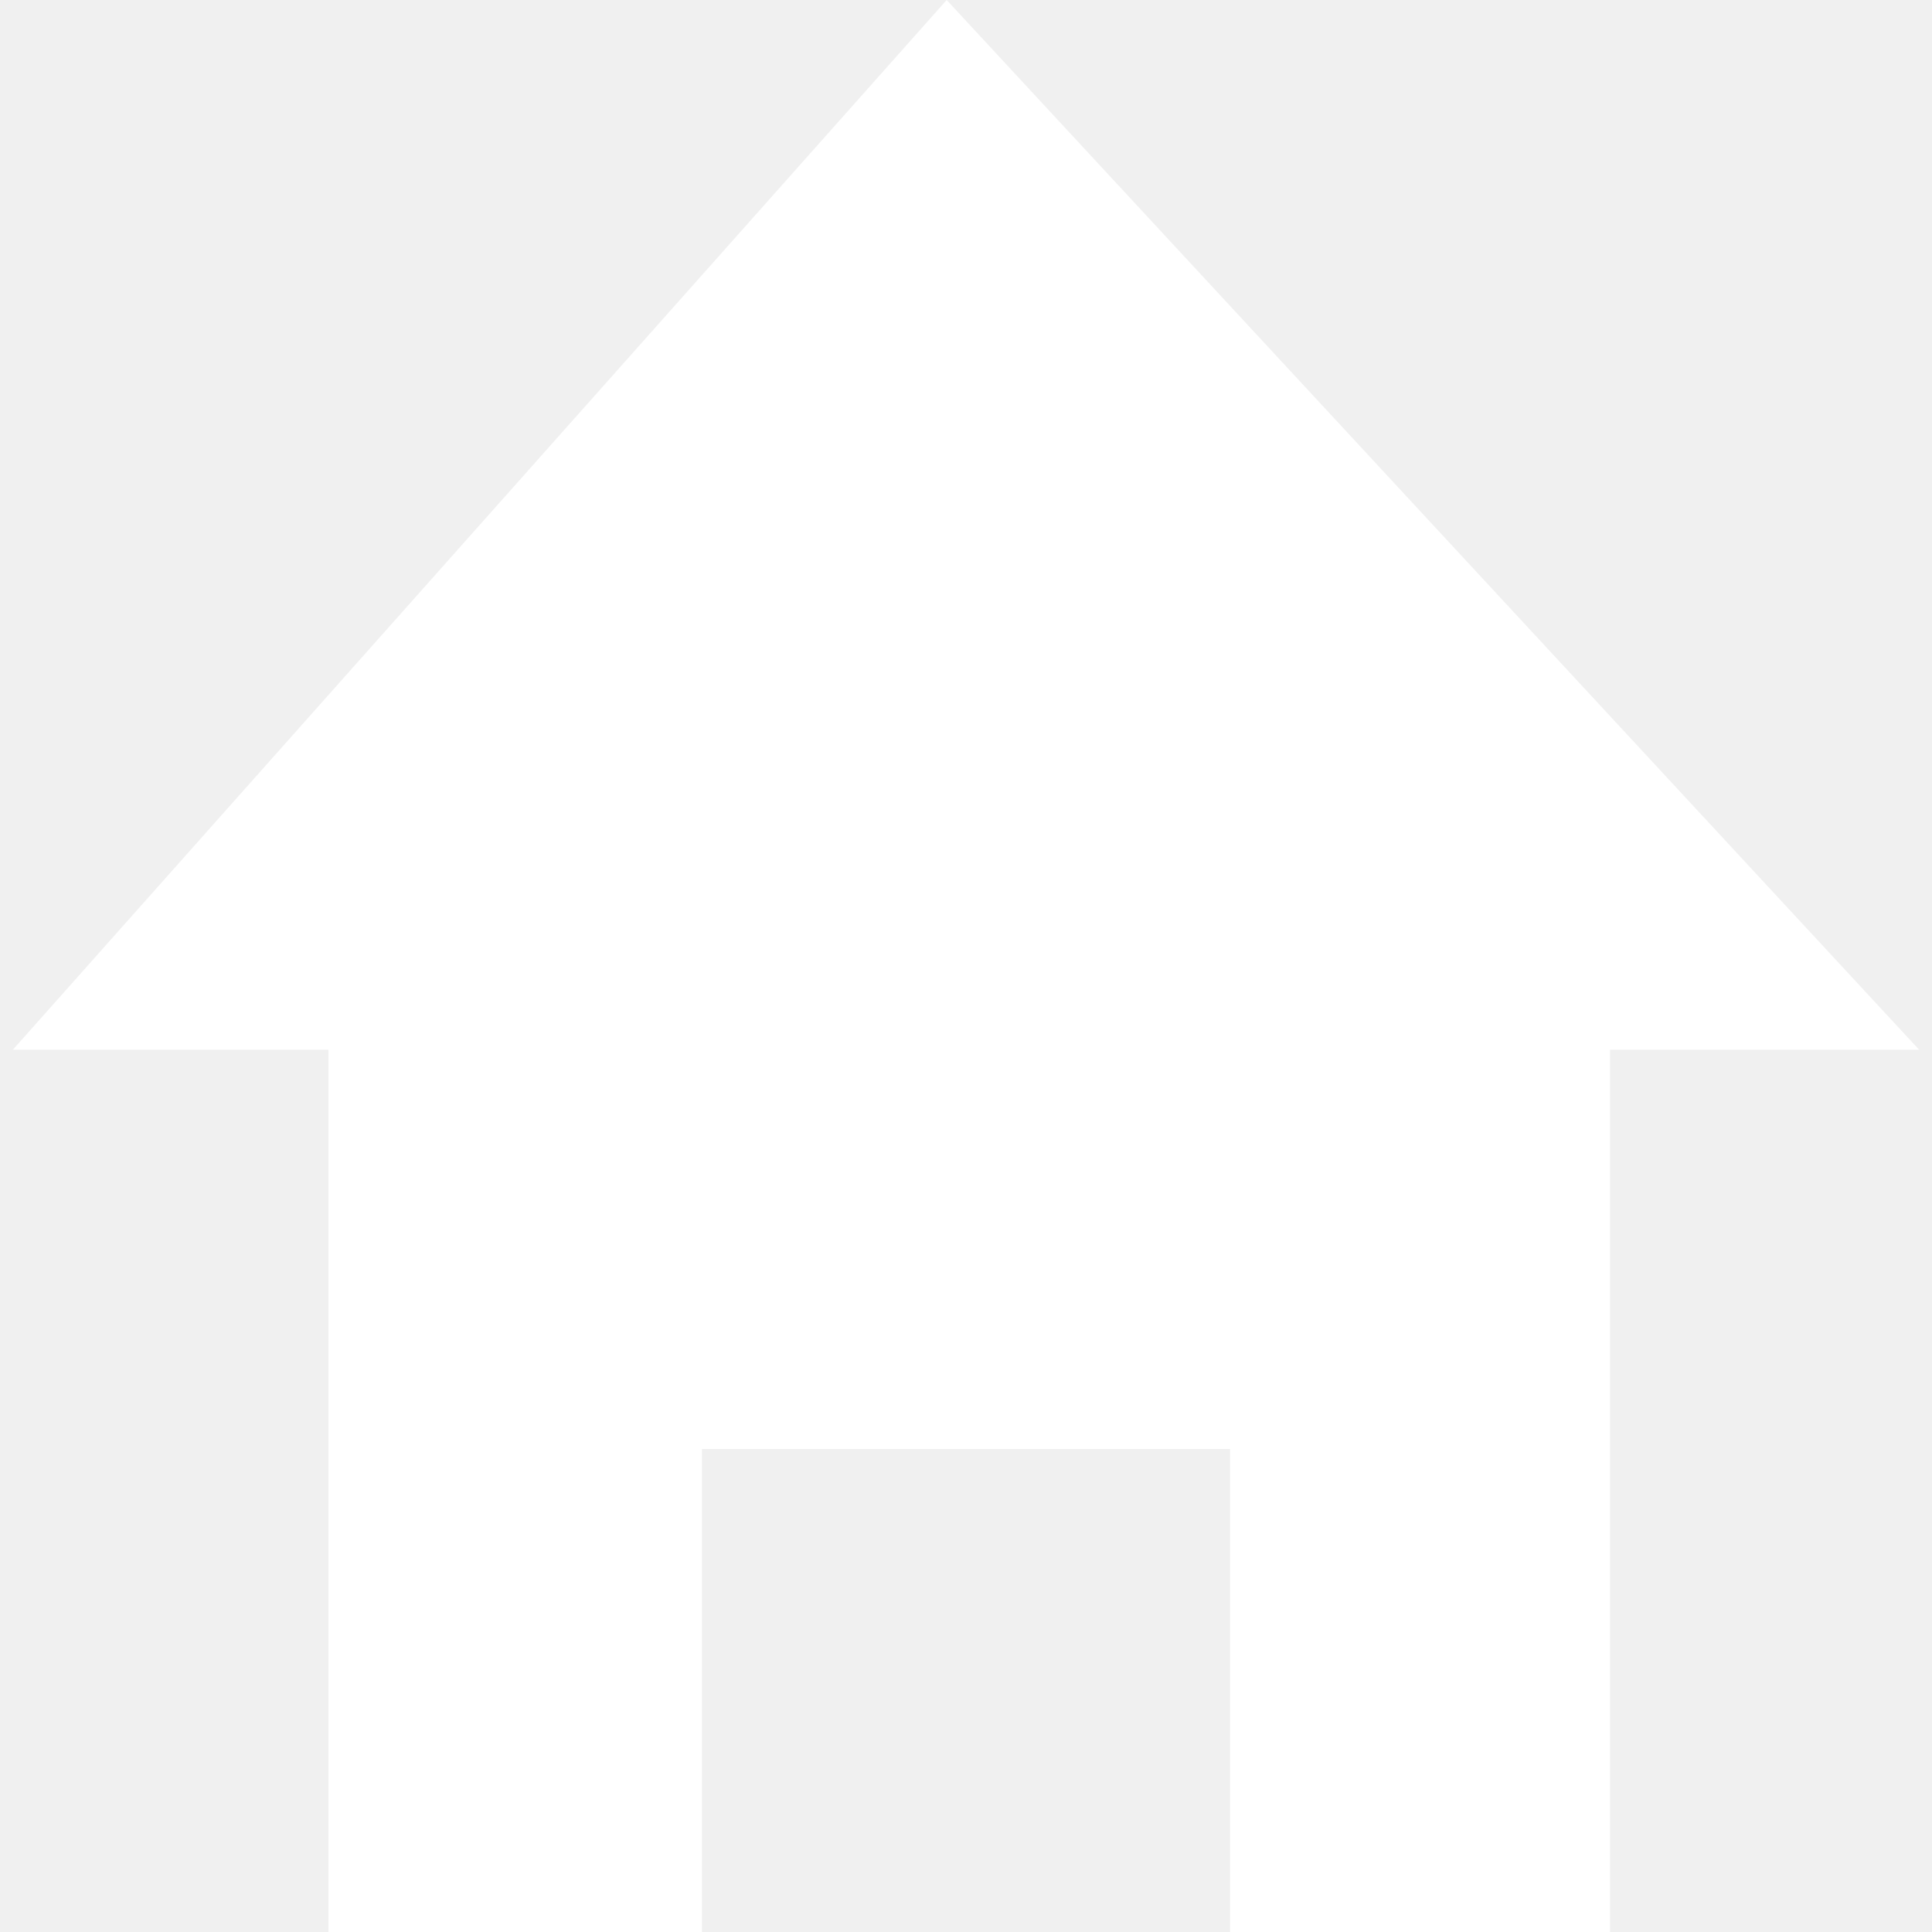
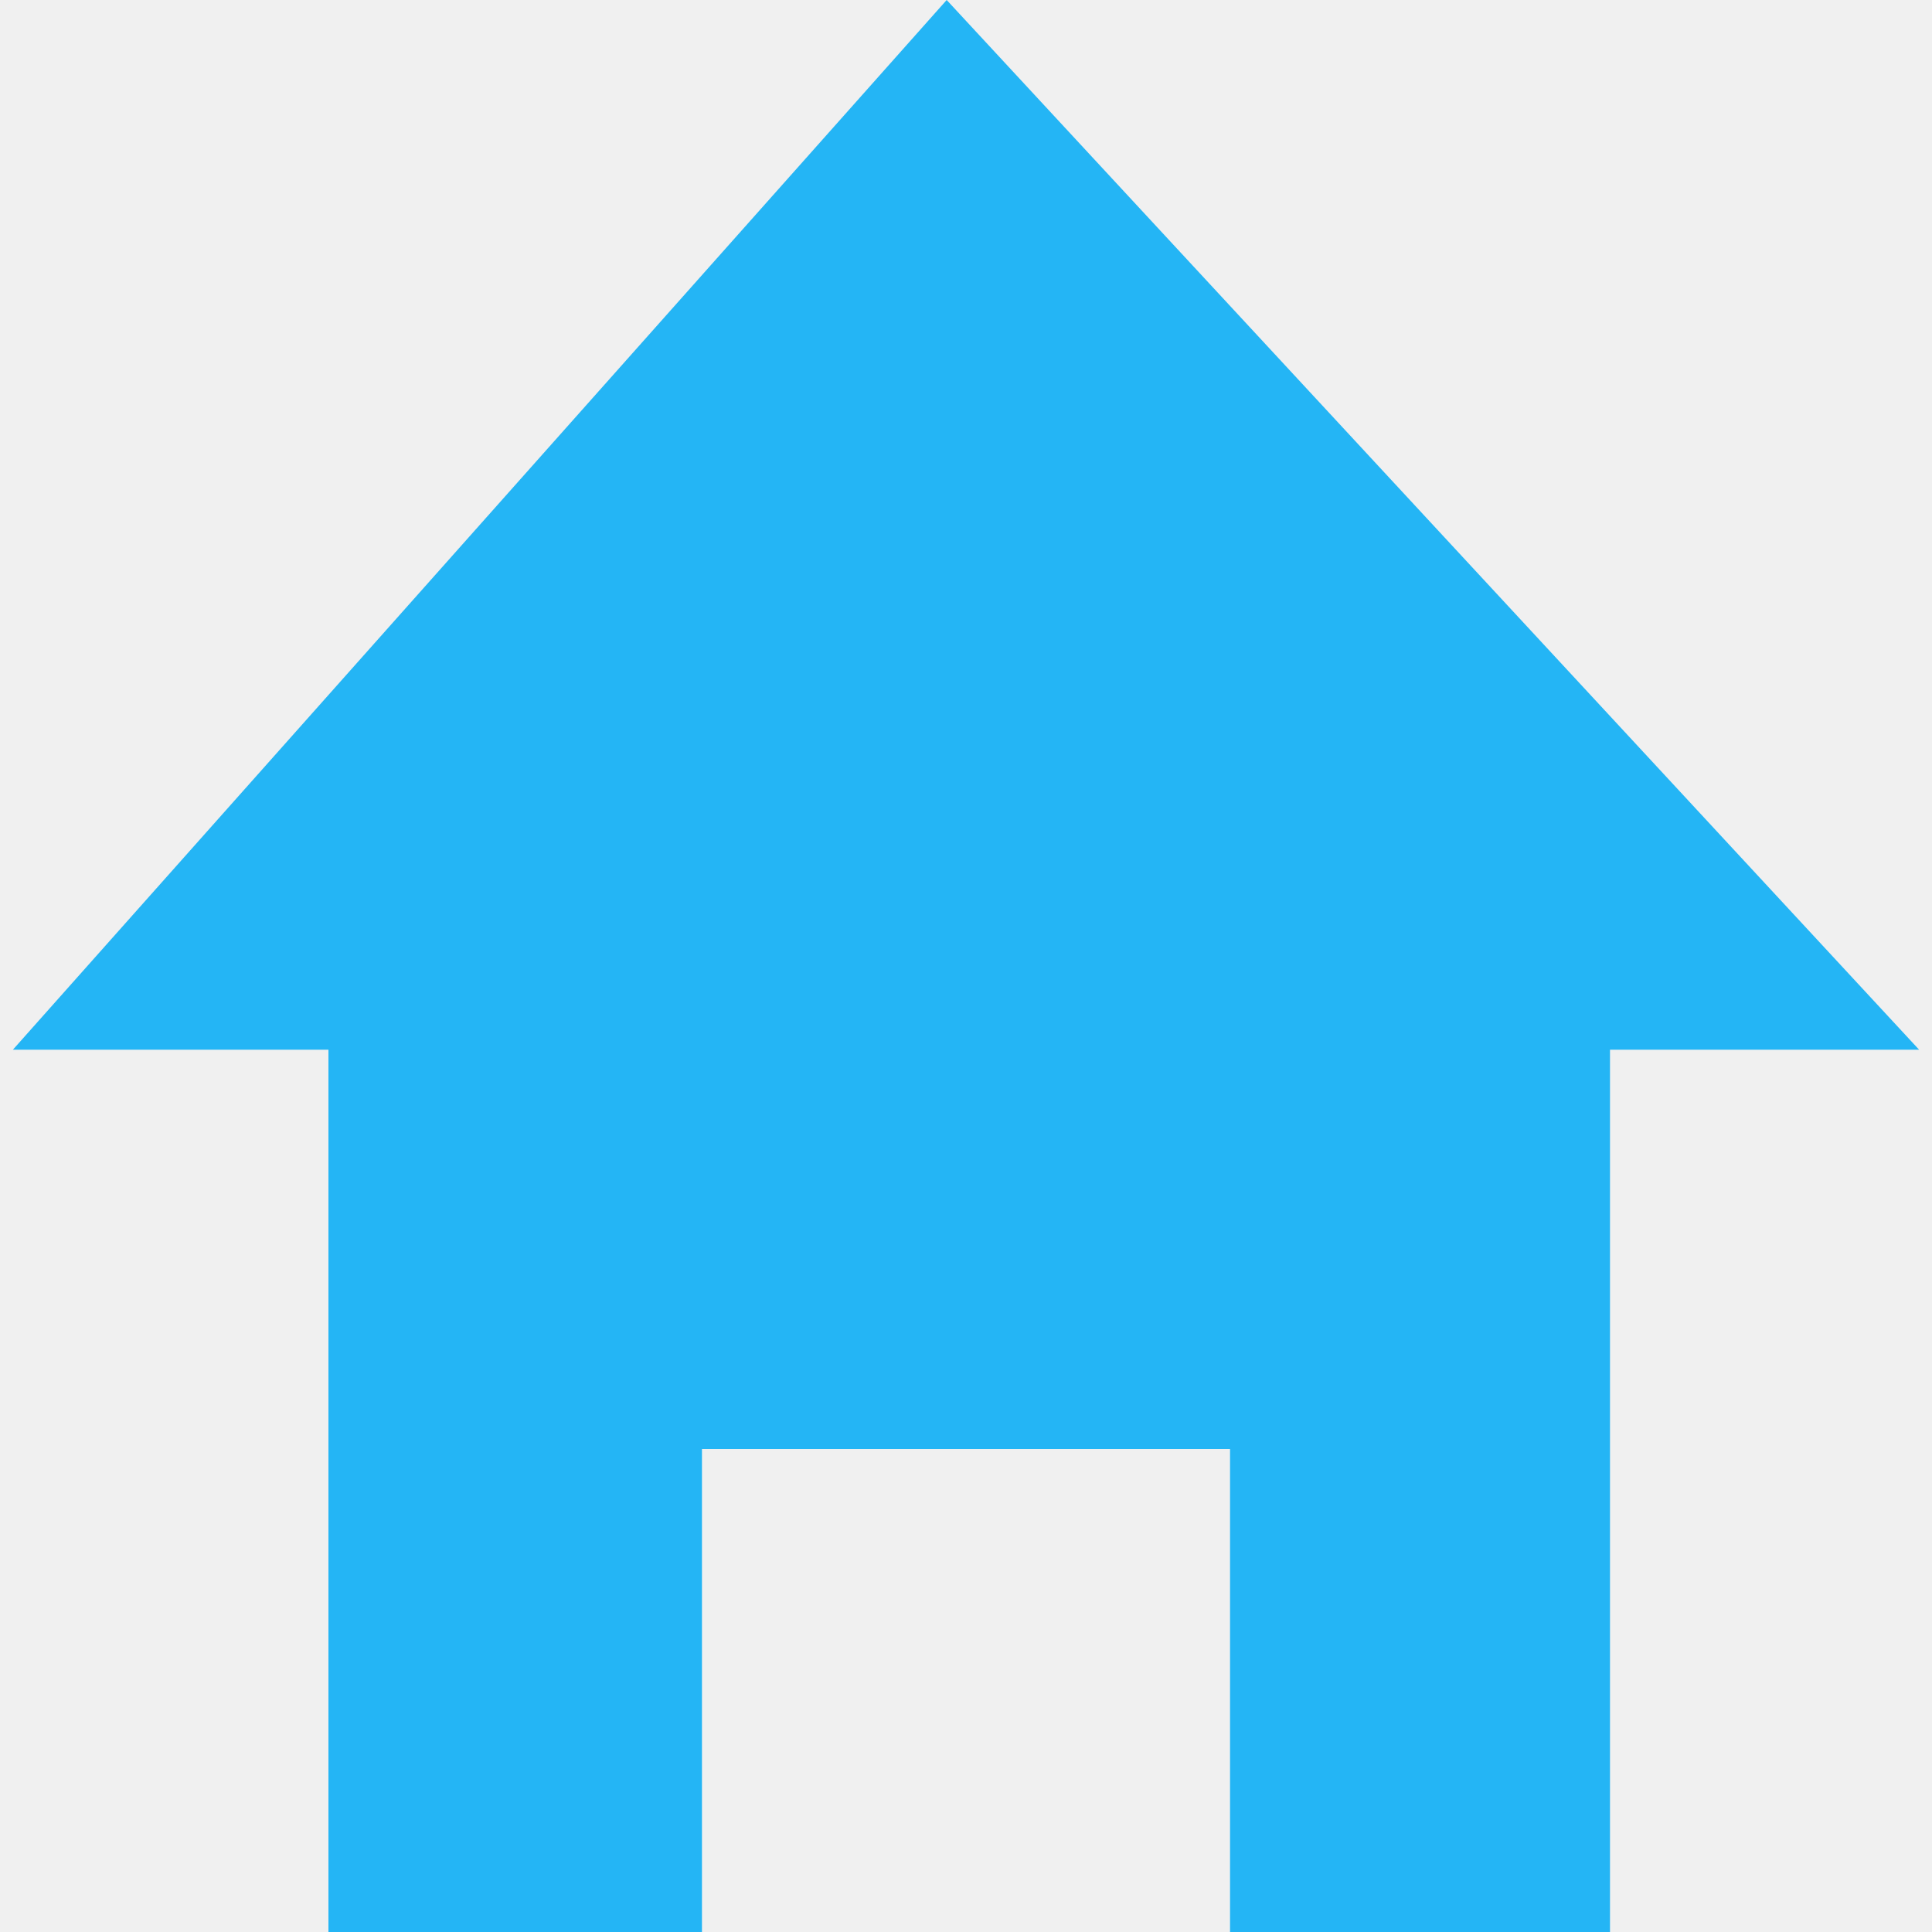
<svg xmlns="http://www.w3.org/2000/svg" version="1.1" id="レイヤー_1" x="0px" y="0px" viewBox="0 0 30 30" style="enable-background:new 0 0 30 30;" xml:space="preserve">
  <style type="text/css">
- 	.st0{fill:#FFFFFF;}
+ 	
+ 	.st0{fill:#24b5f5;}
</style>
  <g>
    <polygon class="st0" points="29.8,16.3 25,16.3 25,30 19.1,30 19.1,22.5 10.9,22.5 10.9,30 5.1,30 5.1,16.3 0.2,16.3 14.7,0  " />
  </g>
</svg>
